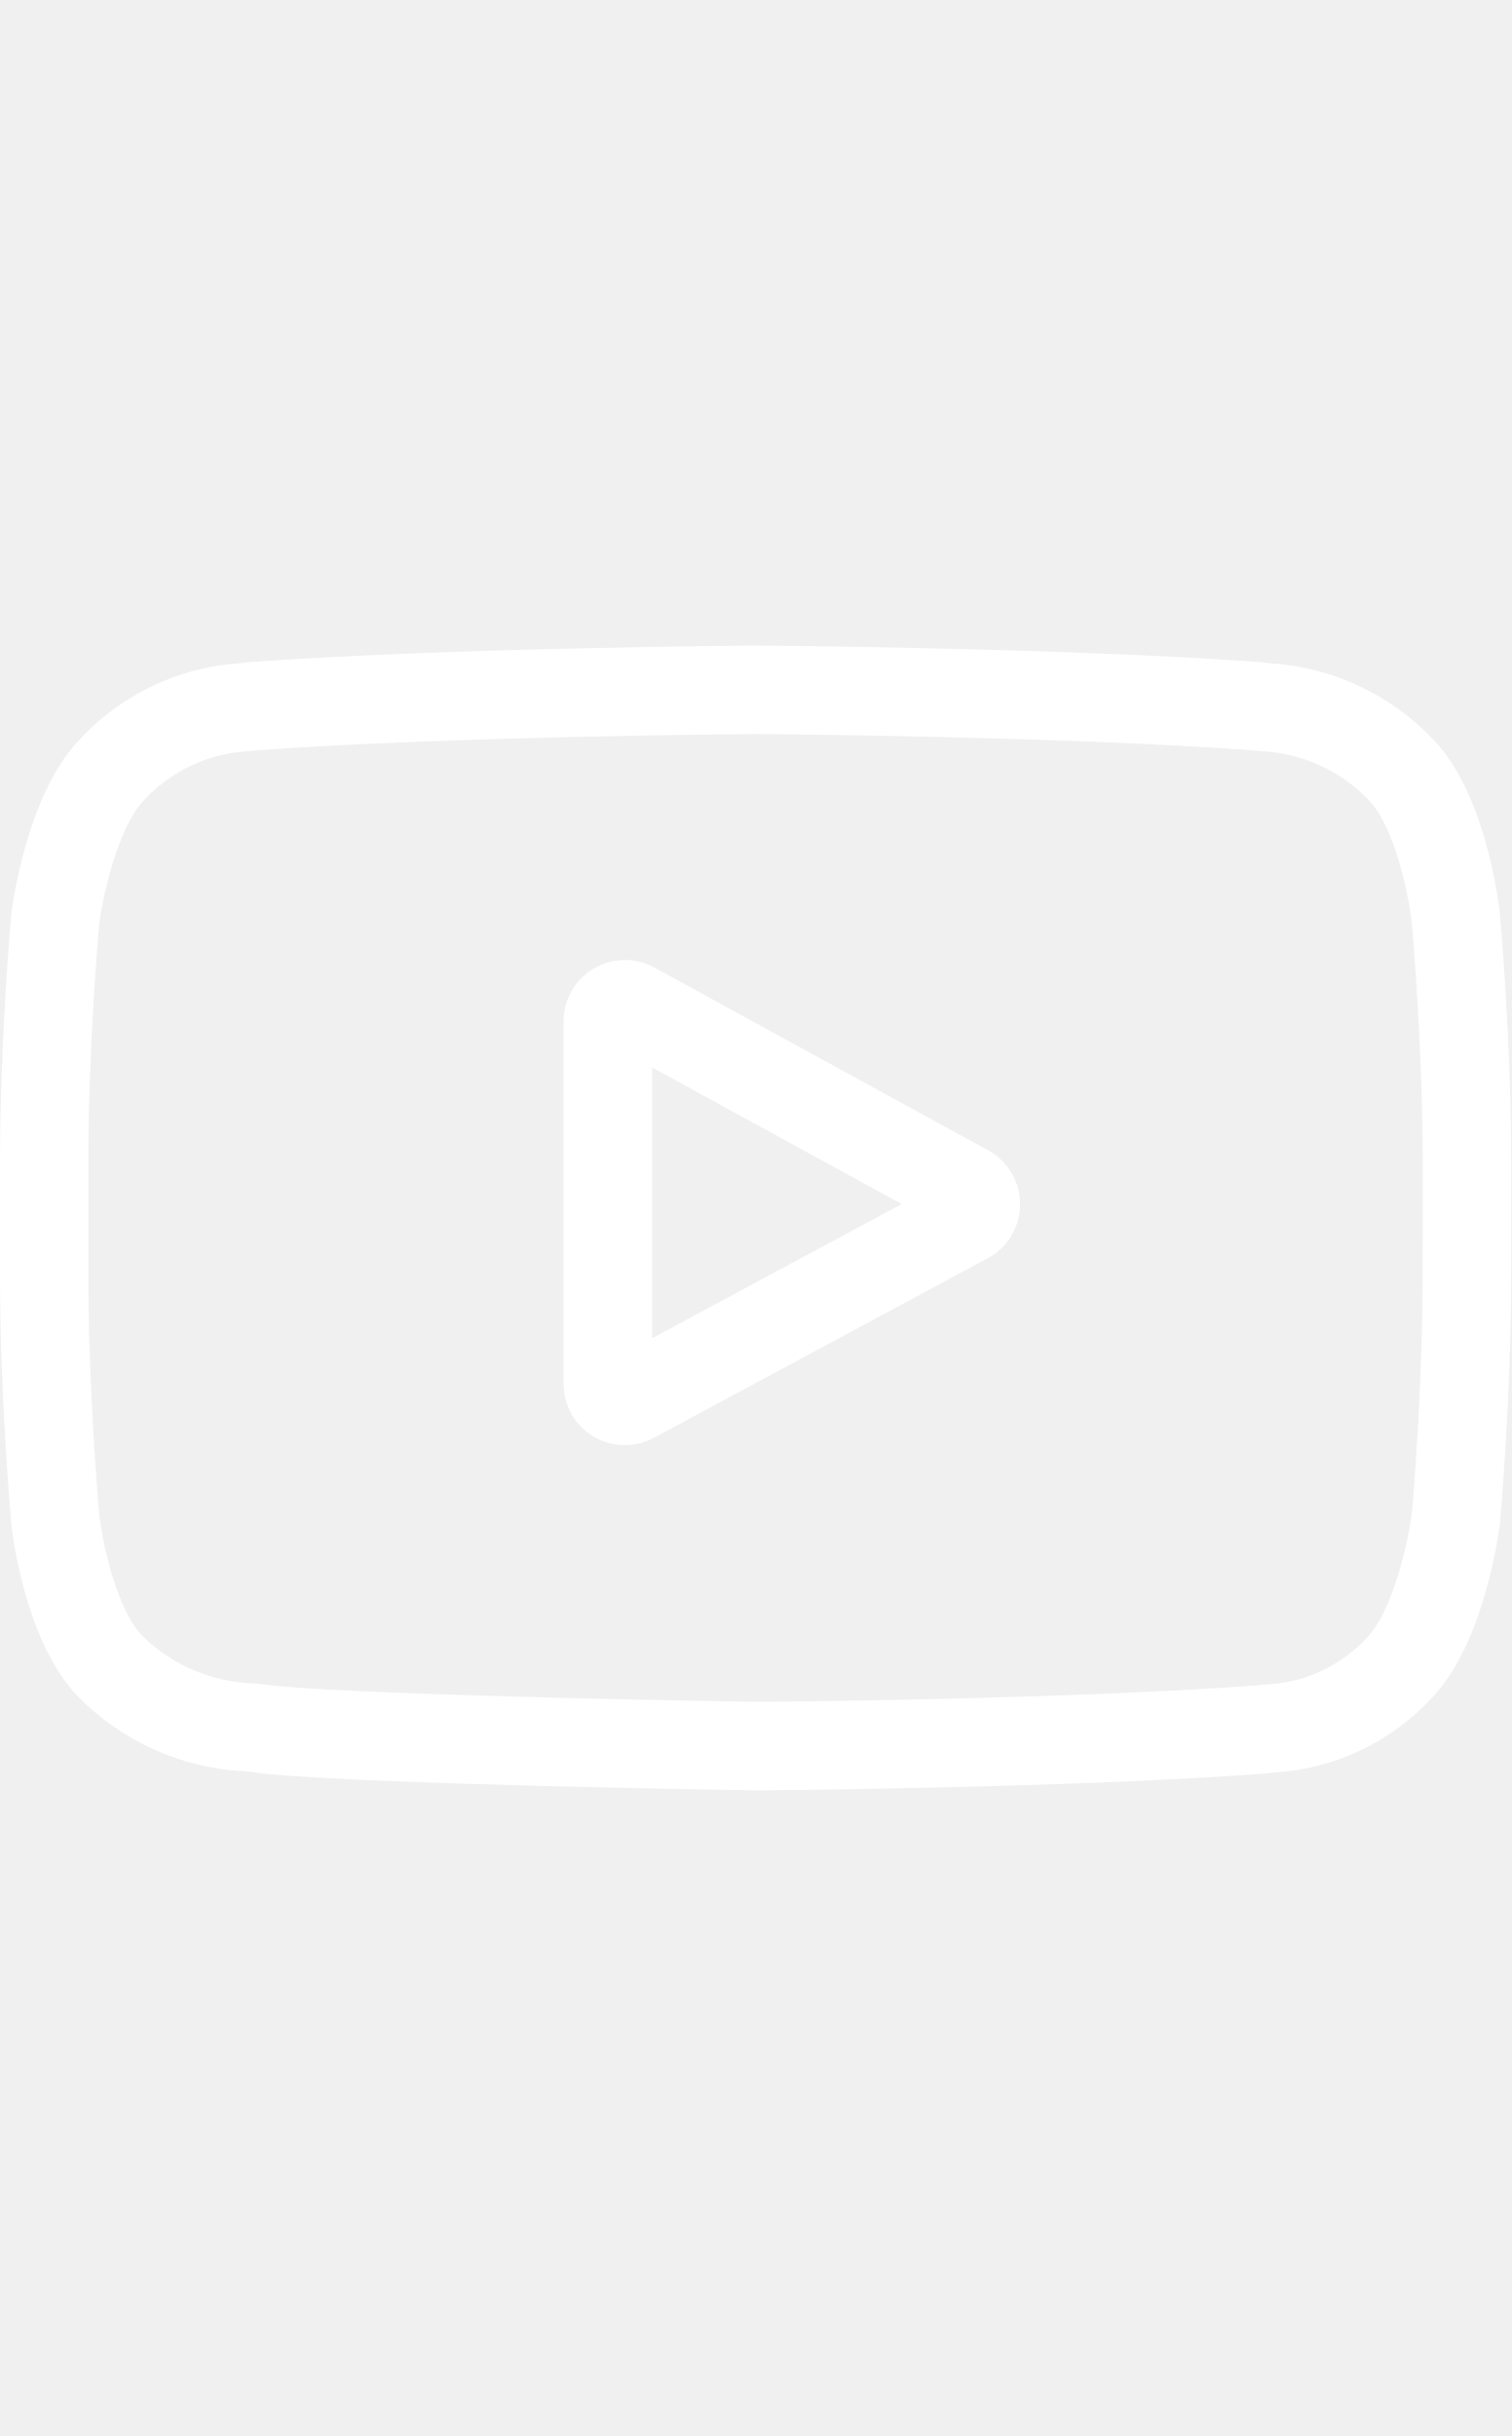
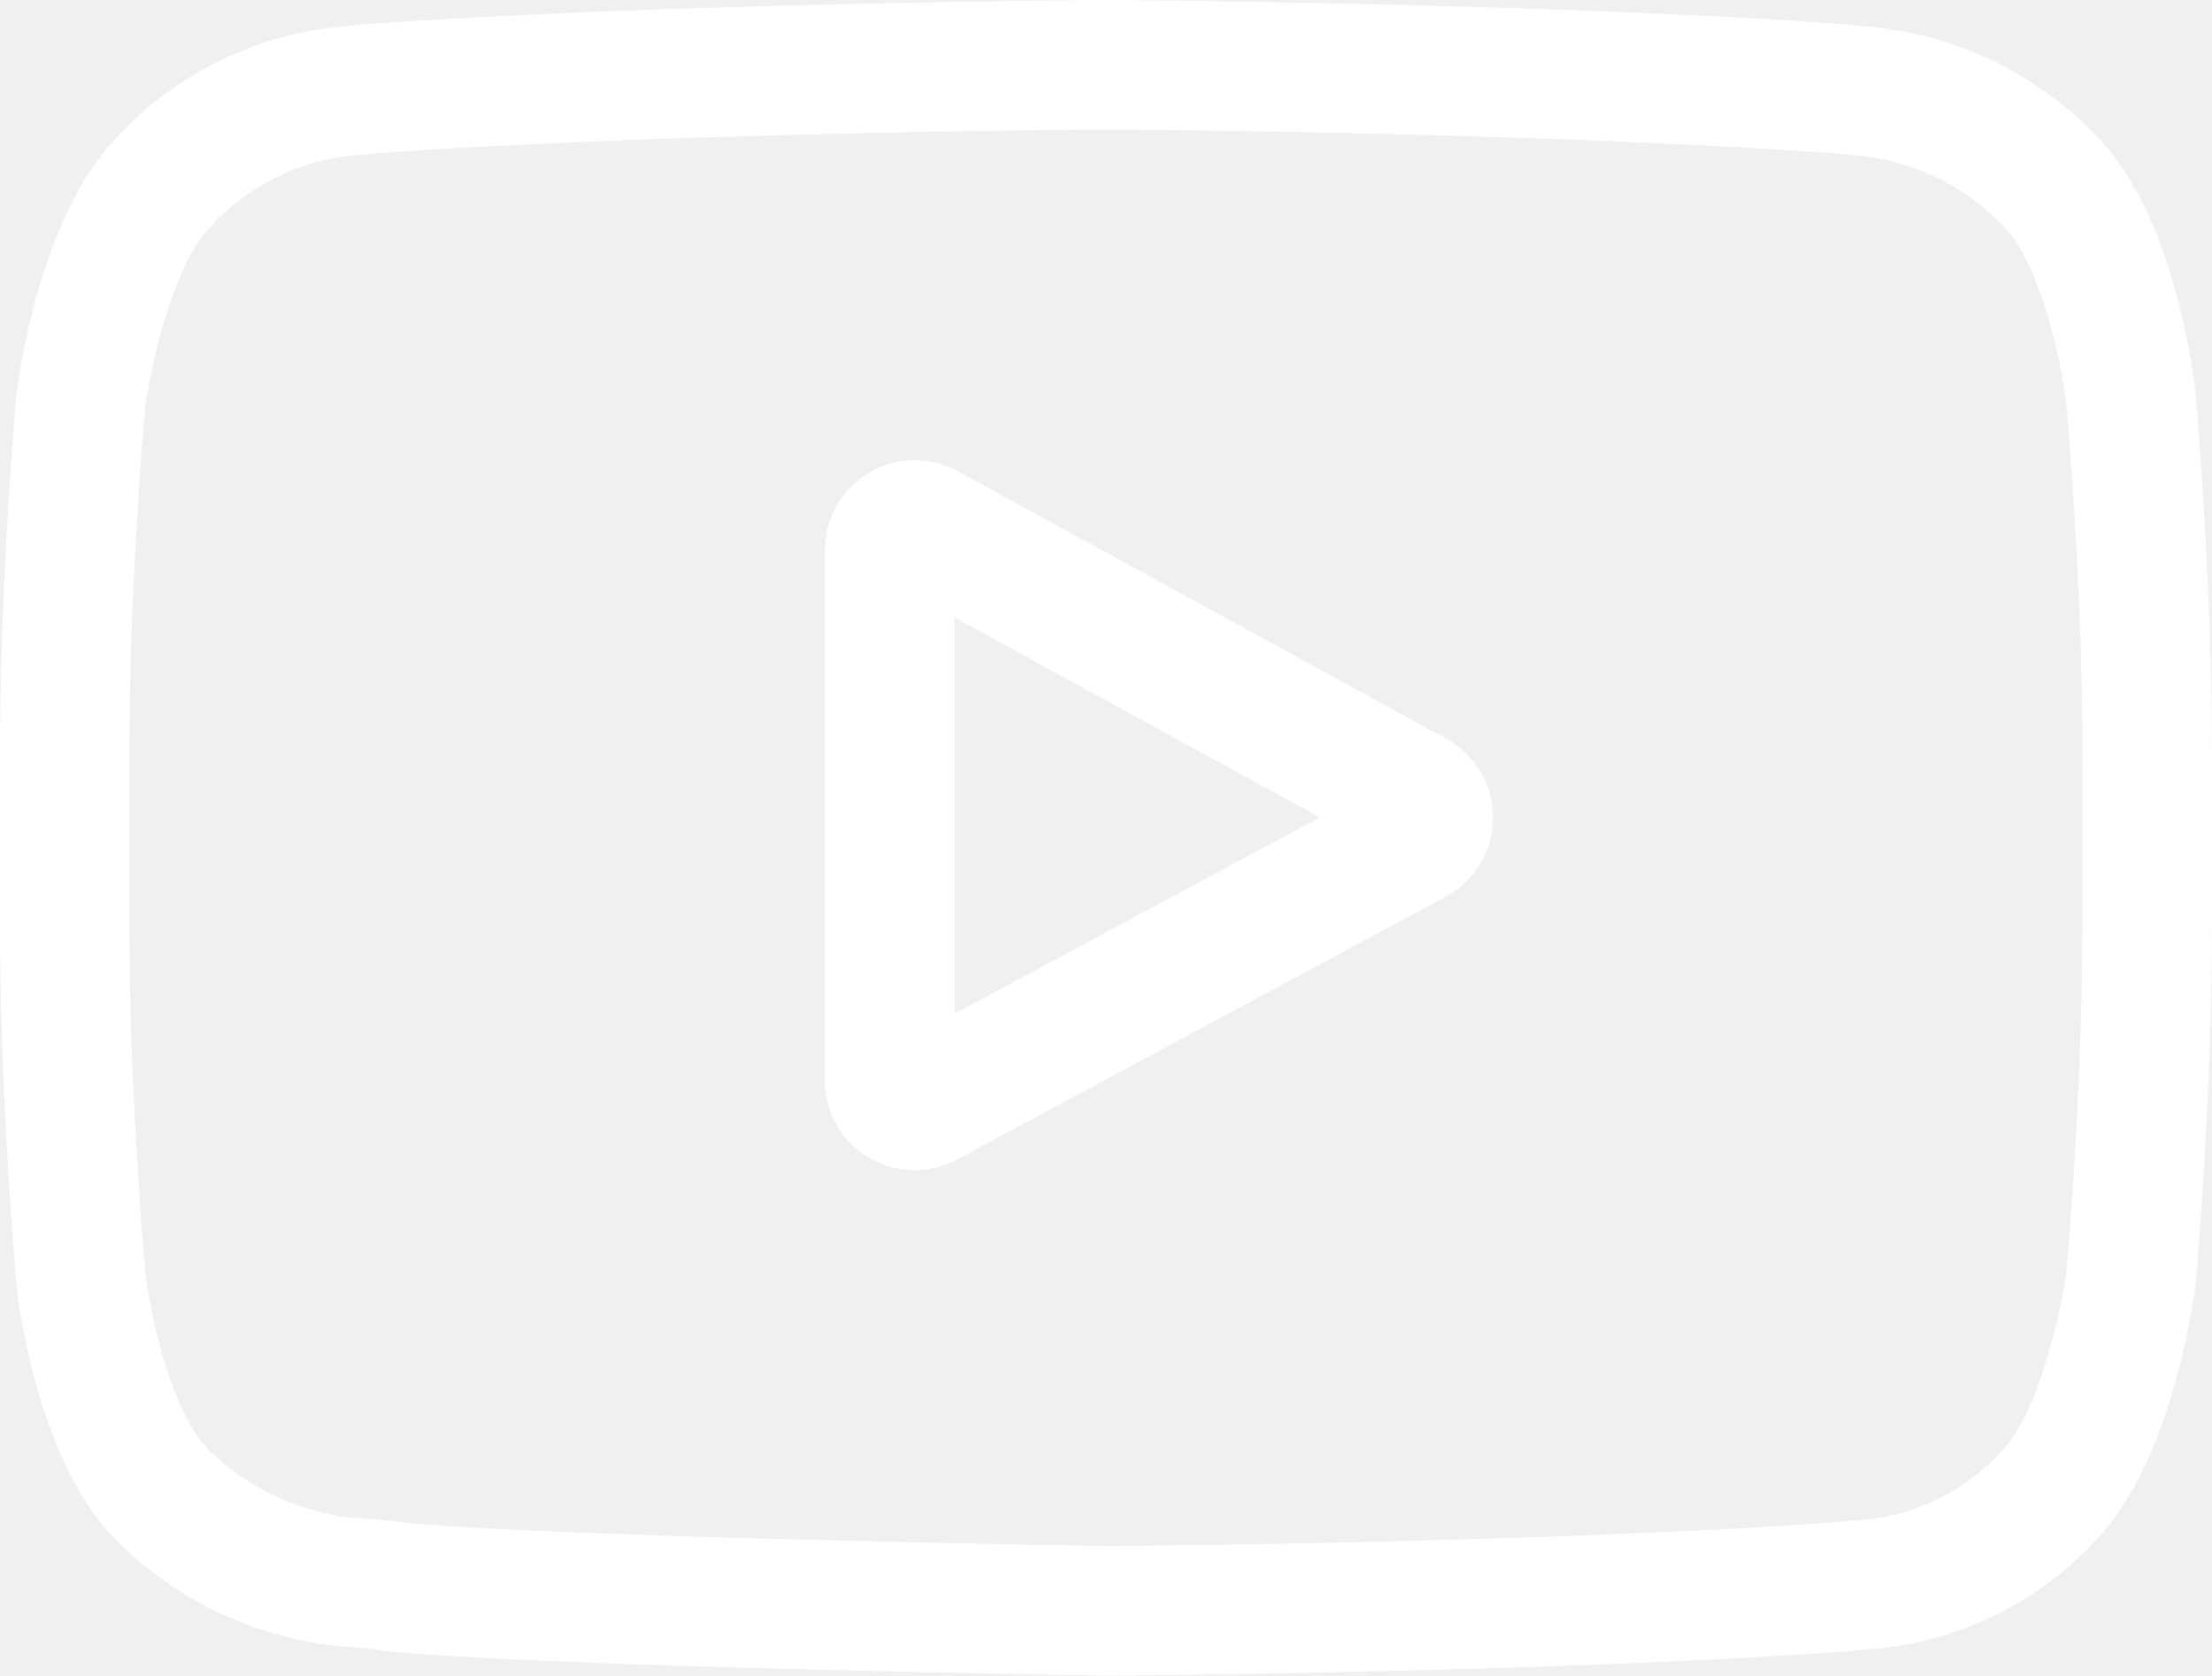
- <svg xmlns="http://www.w3.org/2000/svg" width="55.842" height="90" viewBox="0 0 55.842 42.296">
+ <svg xmlns="http://www.w3.org/2000/svg" width="55.842" height="42.296" viewBox="0 0 55.842 42.296">
  <g id="youtube" transform="translate(0.001 0)">
    <path id="Path_19" data-name="Path 19" d="M206.637,113.555,194.3,106.8a2.266,2.266,0,0,0-3.354,1.988v13.384a2.262,2.262,0,0,0,3.339,2l12.337-6.634a2.266,2.266,0,0,0,.014-3.984Zm-12.418,6.938v-10l9.22,5.045Zm0,0" transform="translate(-170.121 -94.905)" fill="#fff" />
    <path id="Path_20" data-name="Path 20" d="M55.43,9.982l0-.026c-.047-.449-.518-4.447-2.462-6.481A9.087,9.087,0,0,0,46.948.654c-.1-.012-.194-.022-.277-.033l-.1-.01C39.191.074,28.042,0,27.93,0h-.02C27.8,0,16.65.074,9.2.611l-.1.01c-.079.011-.167.02-.262.032A8.858,8.858,0,0,0,2.857,3.562C1.006,5.573.471,9.486.416,9.925L.41,9.982C.393,10.169,0,14.622,0,19.092v4.179c0,4.47.394,8.923.411,9.11l0,.028c.047.442.518,4.367,2.452,6.4a9.273,9.273,0,0,0,6.22,2.782c.227.026.423.048.556.072l.129.018c4.263.406,17.627.605,18.194.613H28c.112,0,11.26-.074,18.643-.611l.1-.01c.093-.012.2-.023.313-.035A8.653,8.653,0,0,0,52.983,38.8c1.851-2.012,2.387-5.925,2.441-6.364l.006-.057c.017-.187.411-4.64.411-9.11V19.092c0-4.47-.395-8.922-.411-9.11ZM52.569,23.271c0,4.137-.361,8.4-.4,8.789-.139,1.077-.7,3.553-1.605,4.533a5.382,5.382,0,0,1-3.862,1.792c-.126.013-.243.026-.349.039-7.14.516-17.869.6-18.363.6-.554-.008-13.723-.21-17.856-.593-.212-.035-.441-.061-.682-.088a6.119,6.119,0,0,1-4.185-1.748l-.03-.032c-.886-.923-1.434-3.238-1.574-4.488-.026-.3-.4-4.607-.4-8.8V19.092c0-4.133.36-8.389.4-8.788.166-1.269.741-3.594,1.605-4.534A5.646,5.646,0,0,1,9.216,3.9l.267-.032c7.244-.519,18.05-.6,18.437-.6s11.189.08,18.369.6l.288.034a5.86,5.86,0,0,1,4.008,1.815l.013.014c.886.923,1.434,3.278,1.574,4.554.025.279.4,4.6.4,8.8Zm0,0" fill="#fff" />
  </g>
</svg>
